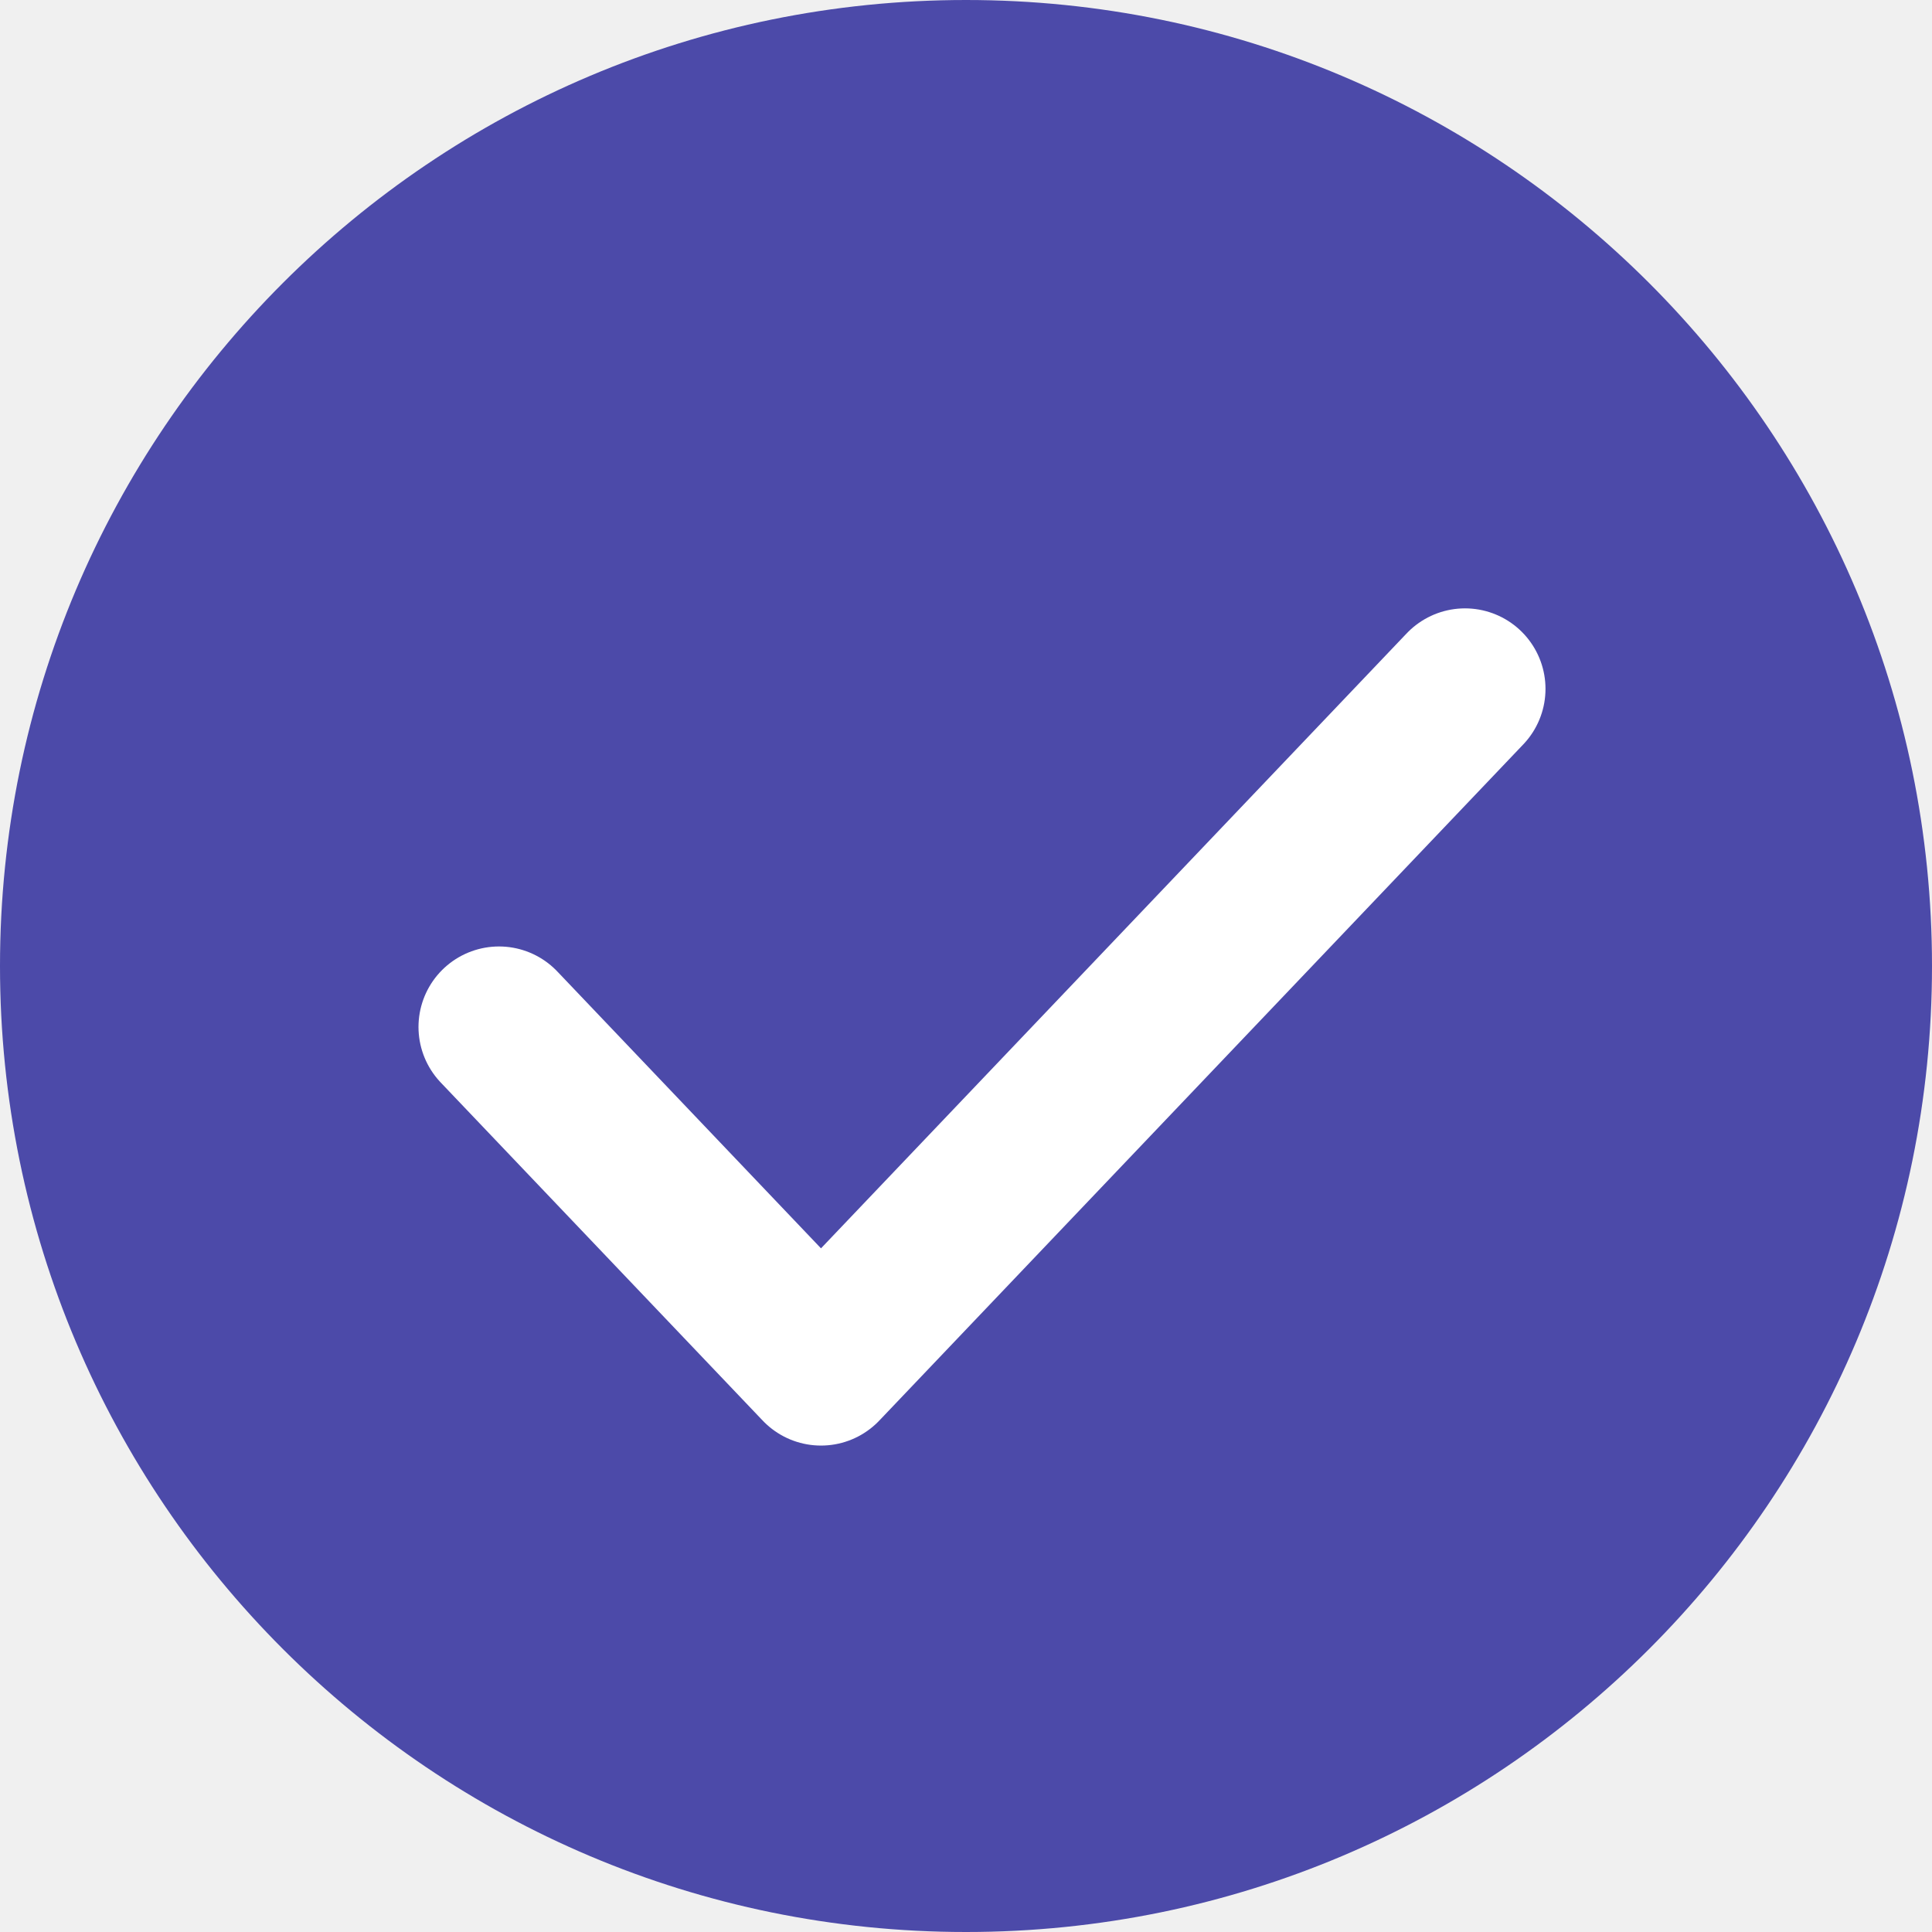
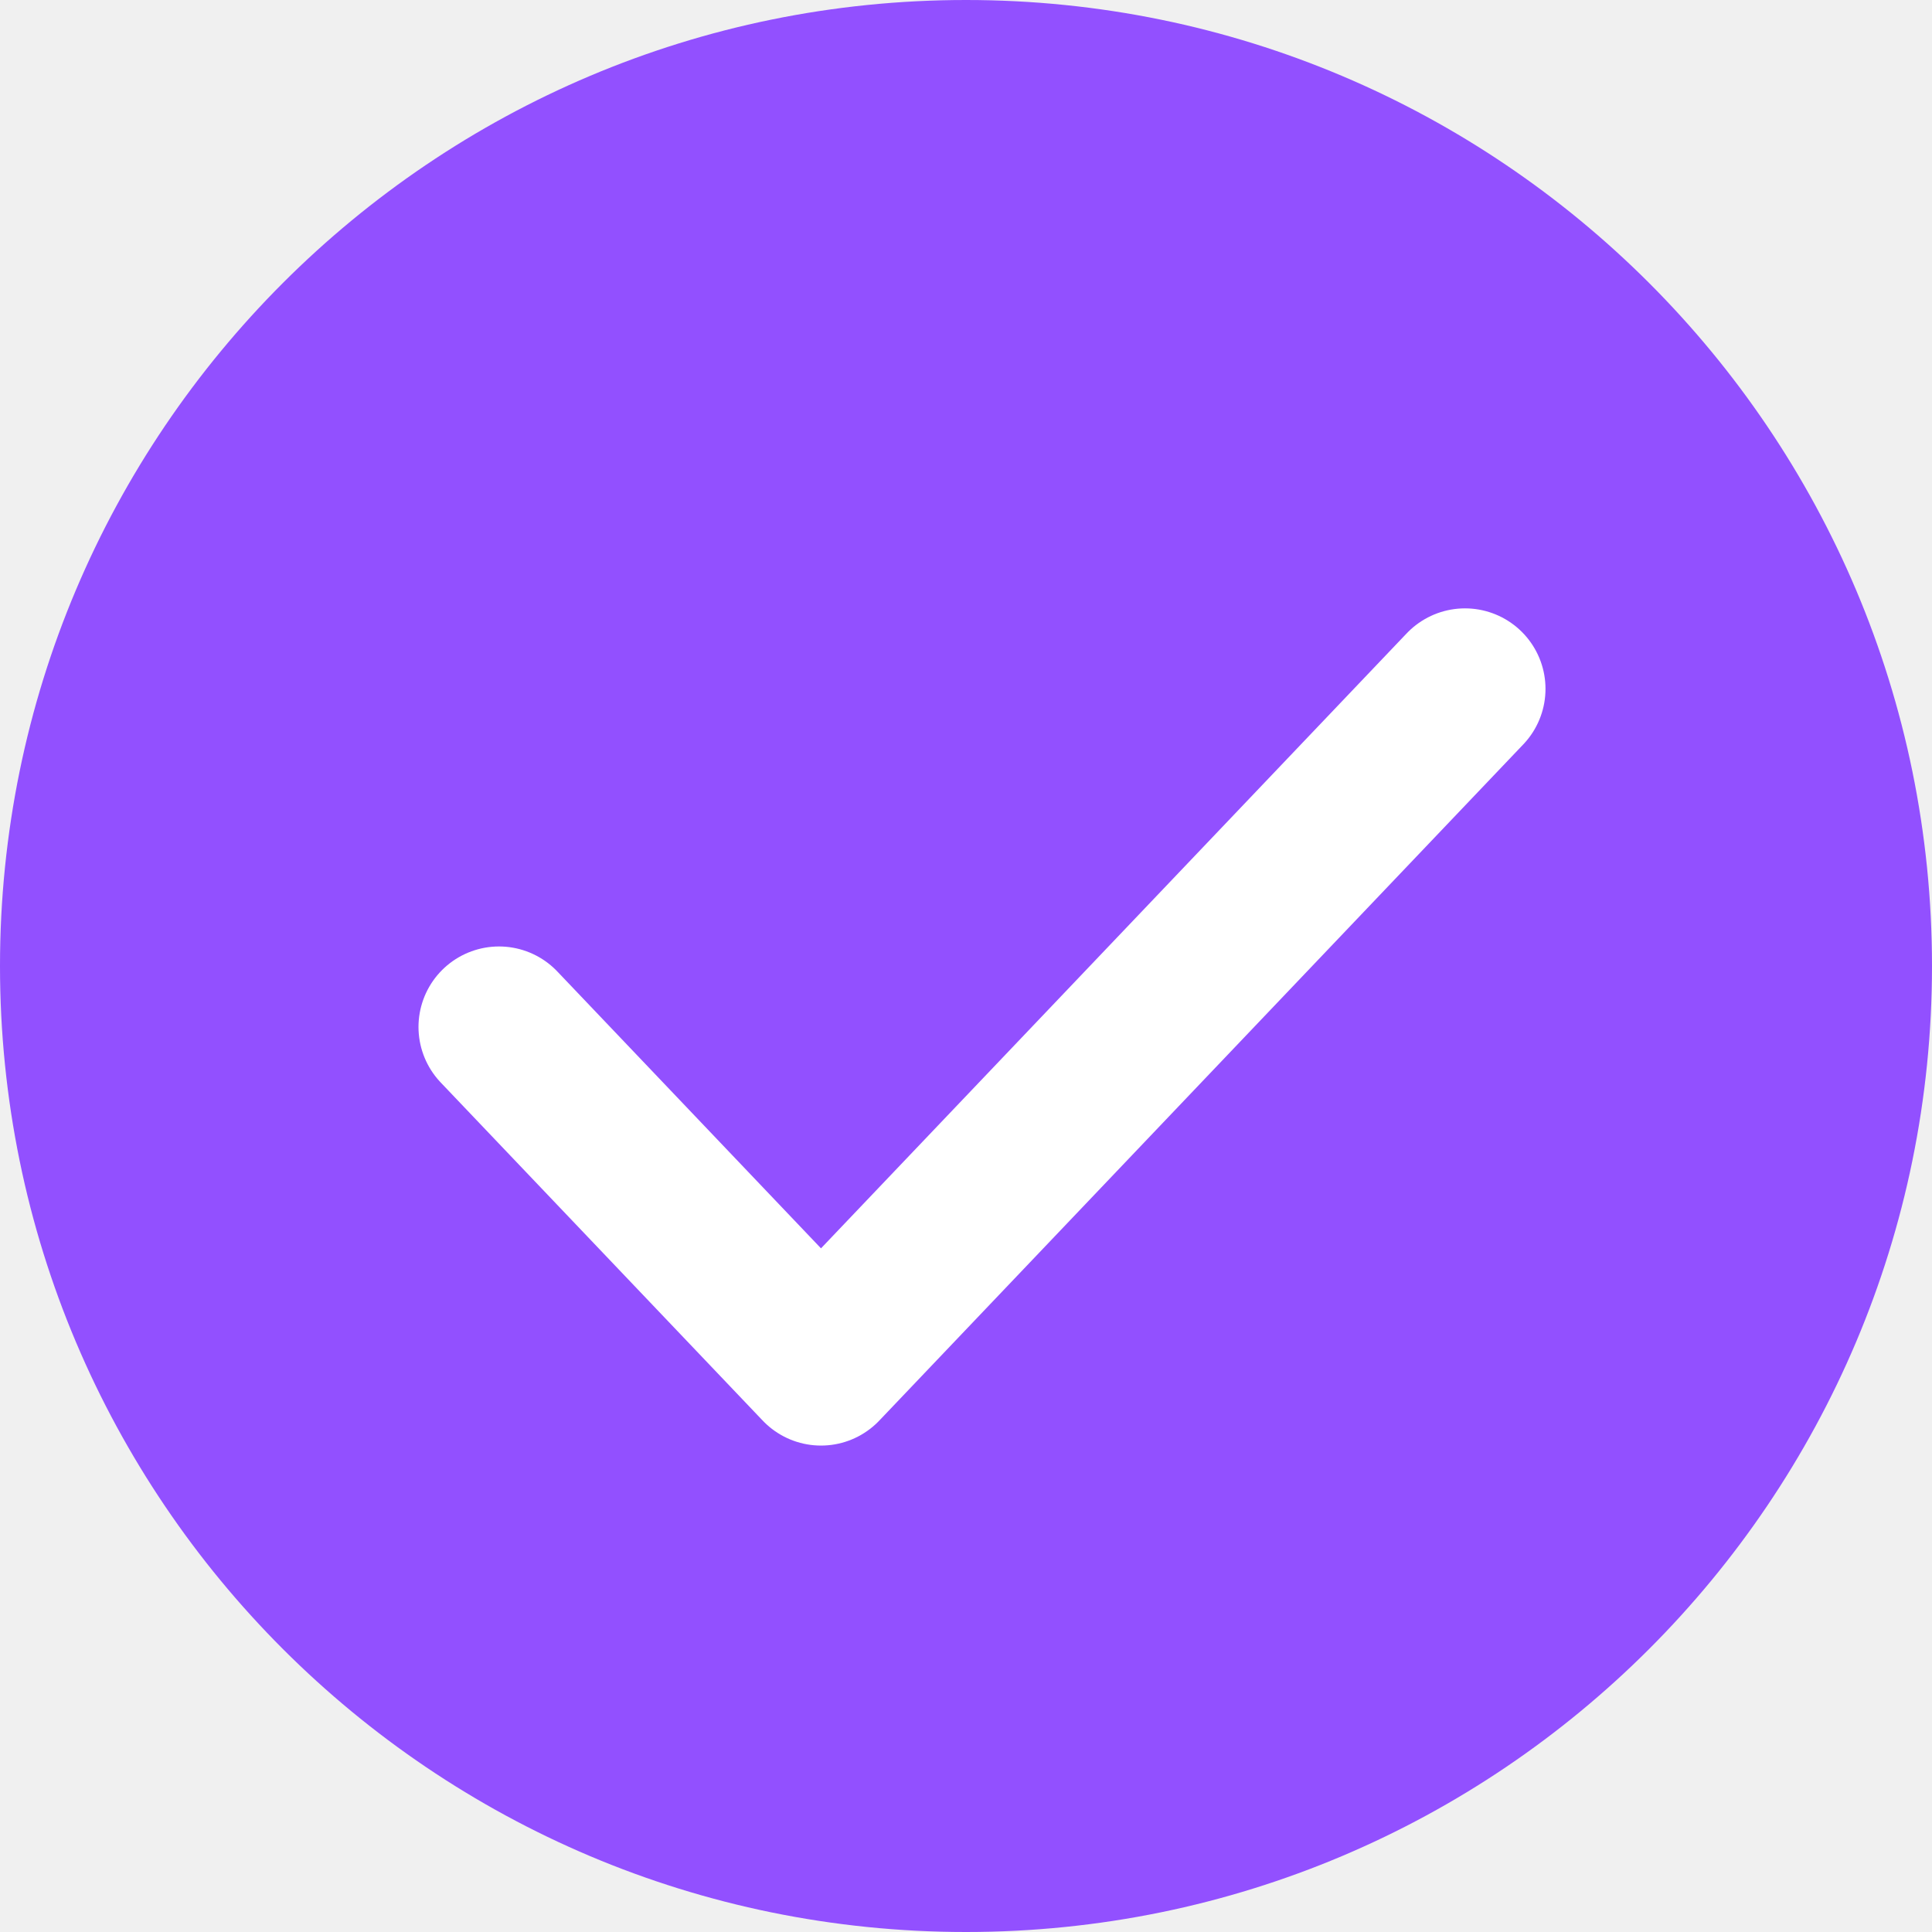
<svg xmlns="http://www.w3.org/2000/svg" fill="none" viewBox="0 0 18 18">
-   <circle cx="9" cy="9" r="9" fill="#4C4AA9" />
+   <circle cx="9" cy="9" r="9" fill="#9250ff" />
  <path stroke="white" stroke-linecap="round" stroke-linejoin="round" stroke-width="1.5" d="M4.649 9.568L7.649 12.718L13.649 6.418" />
</svg>
